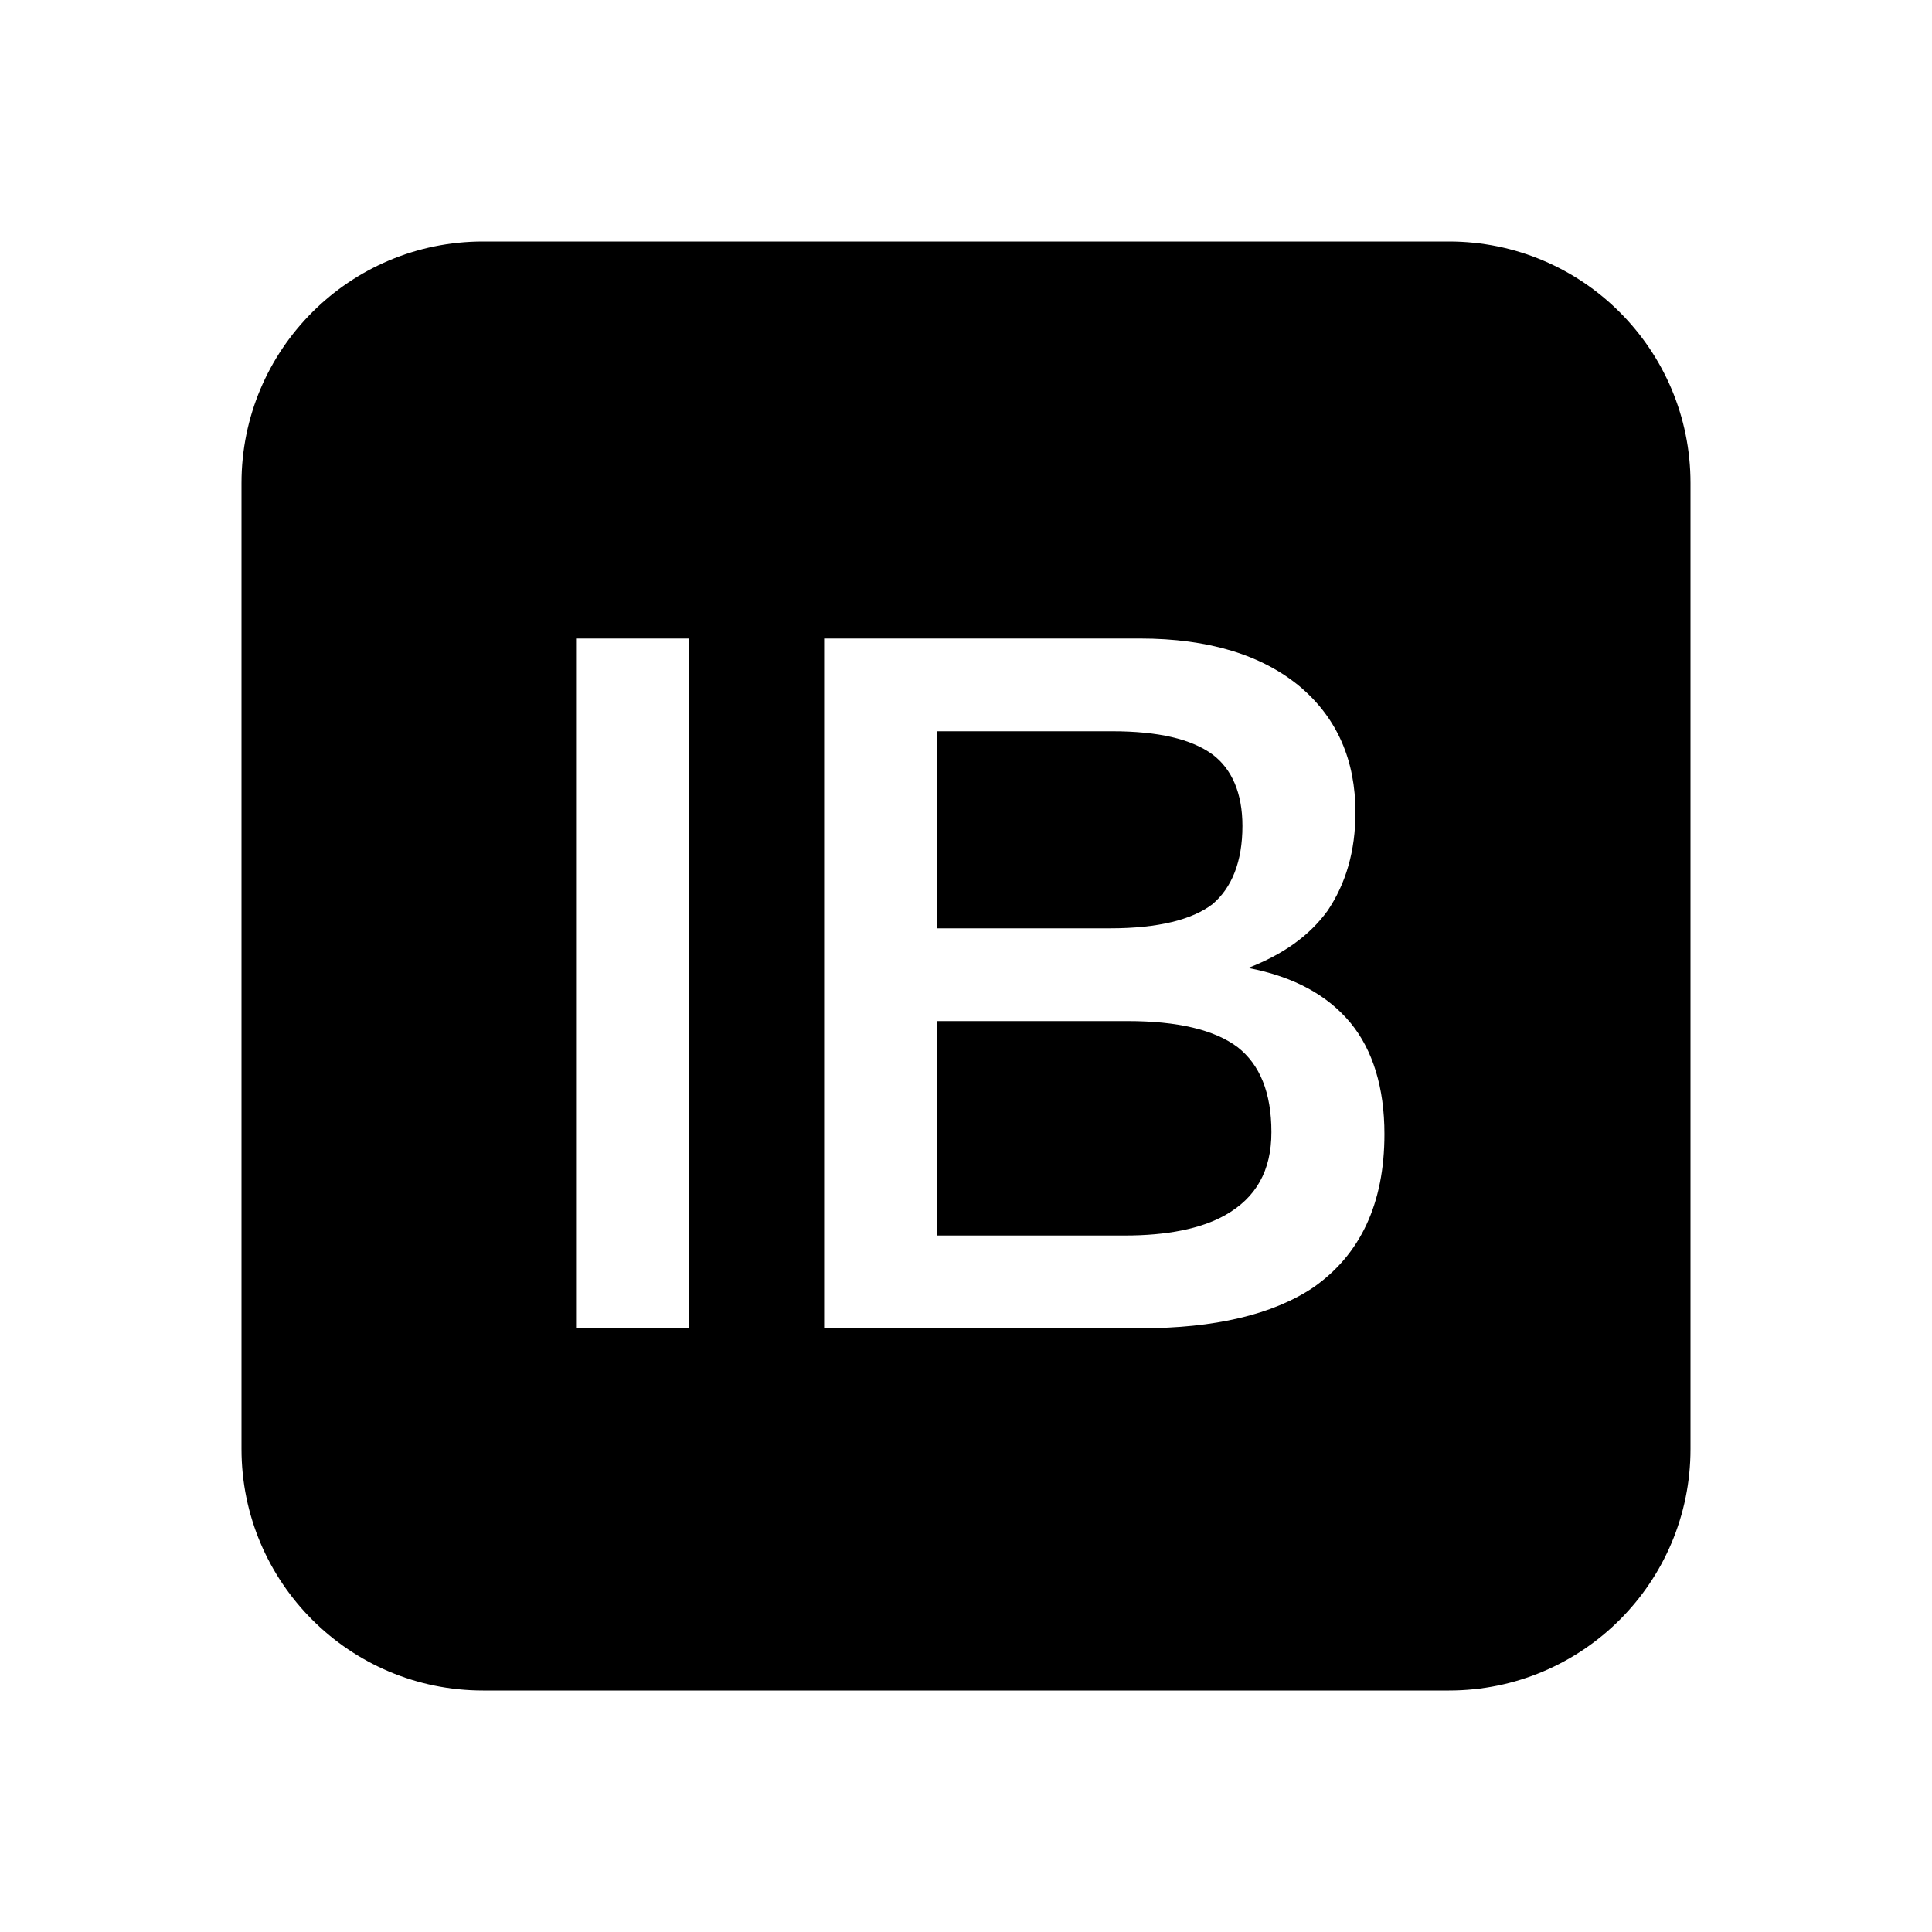
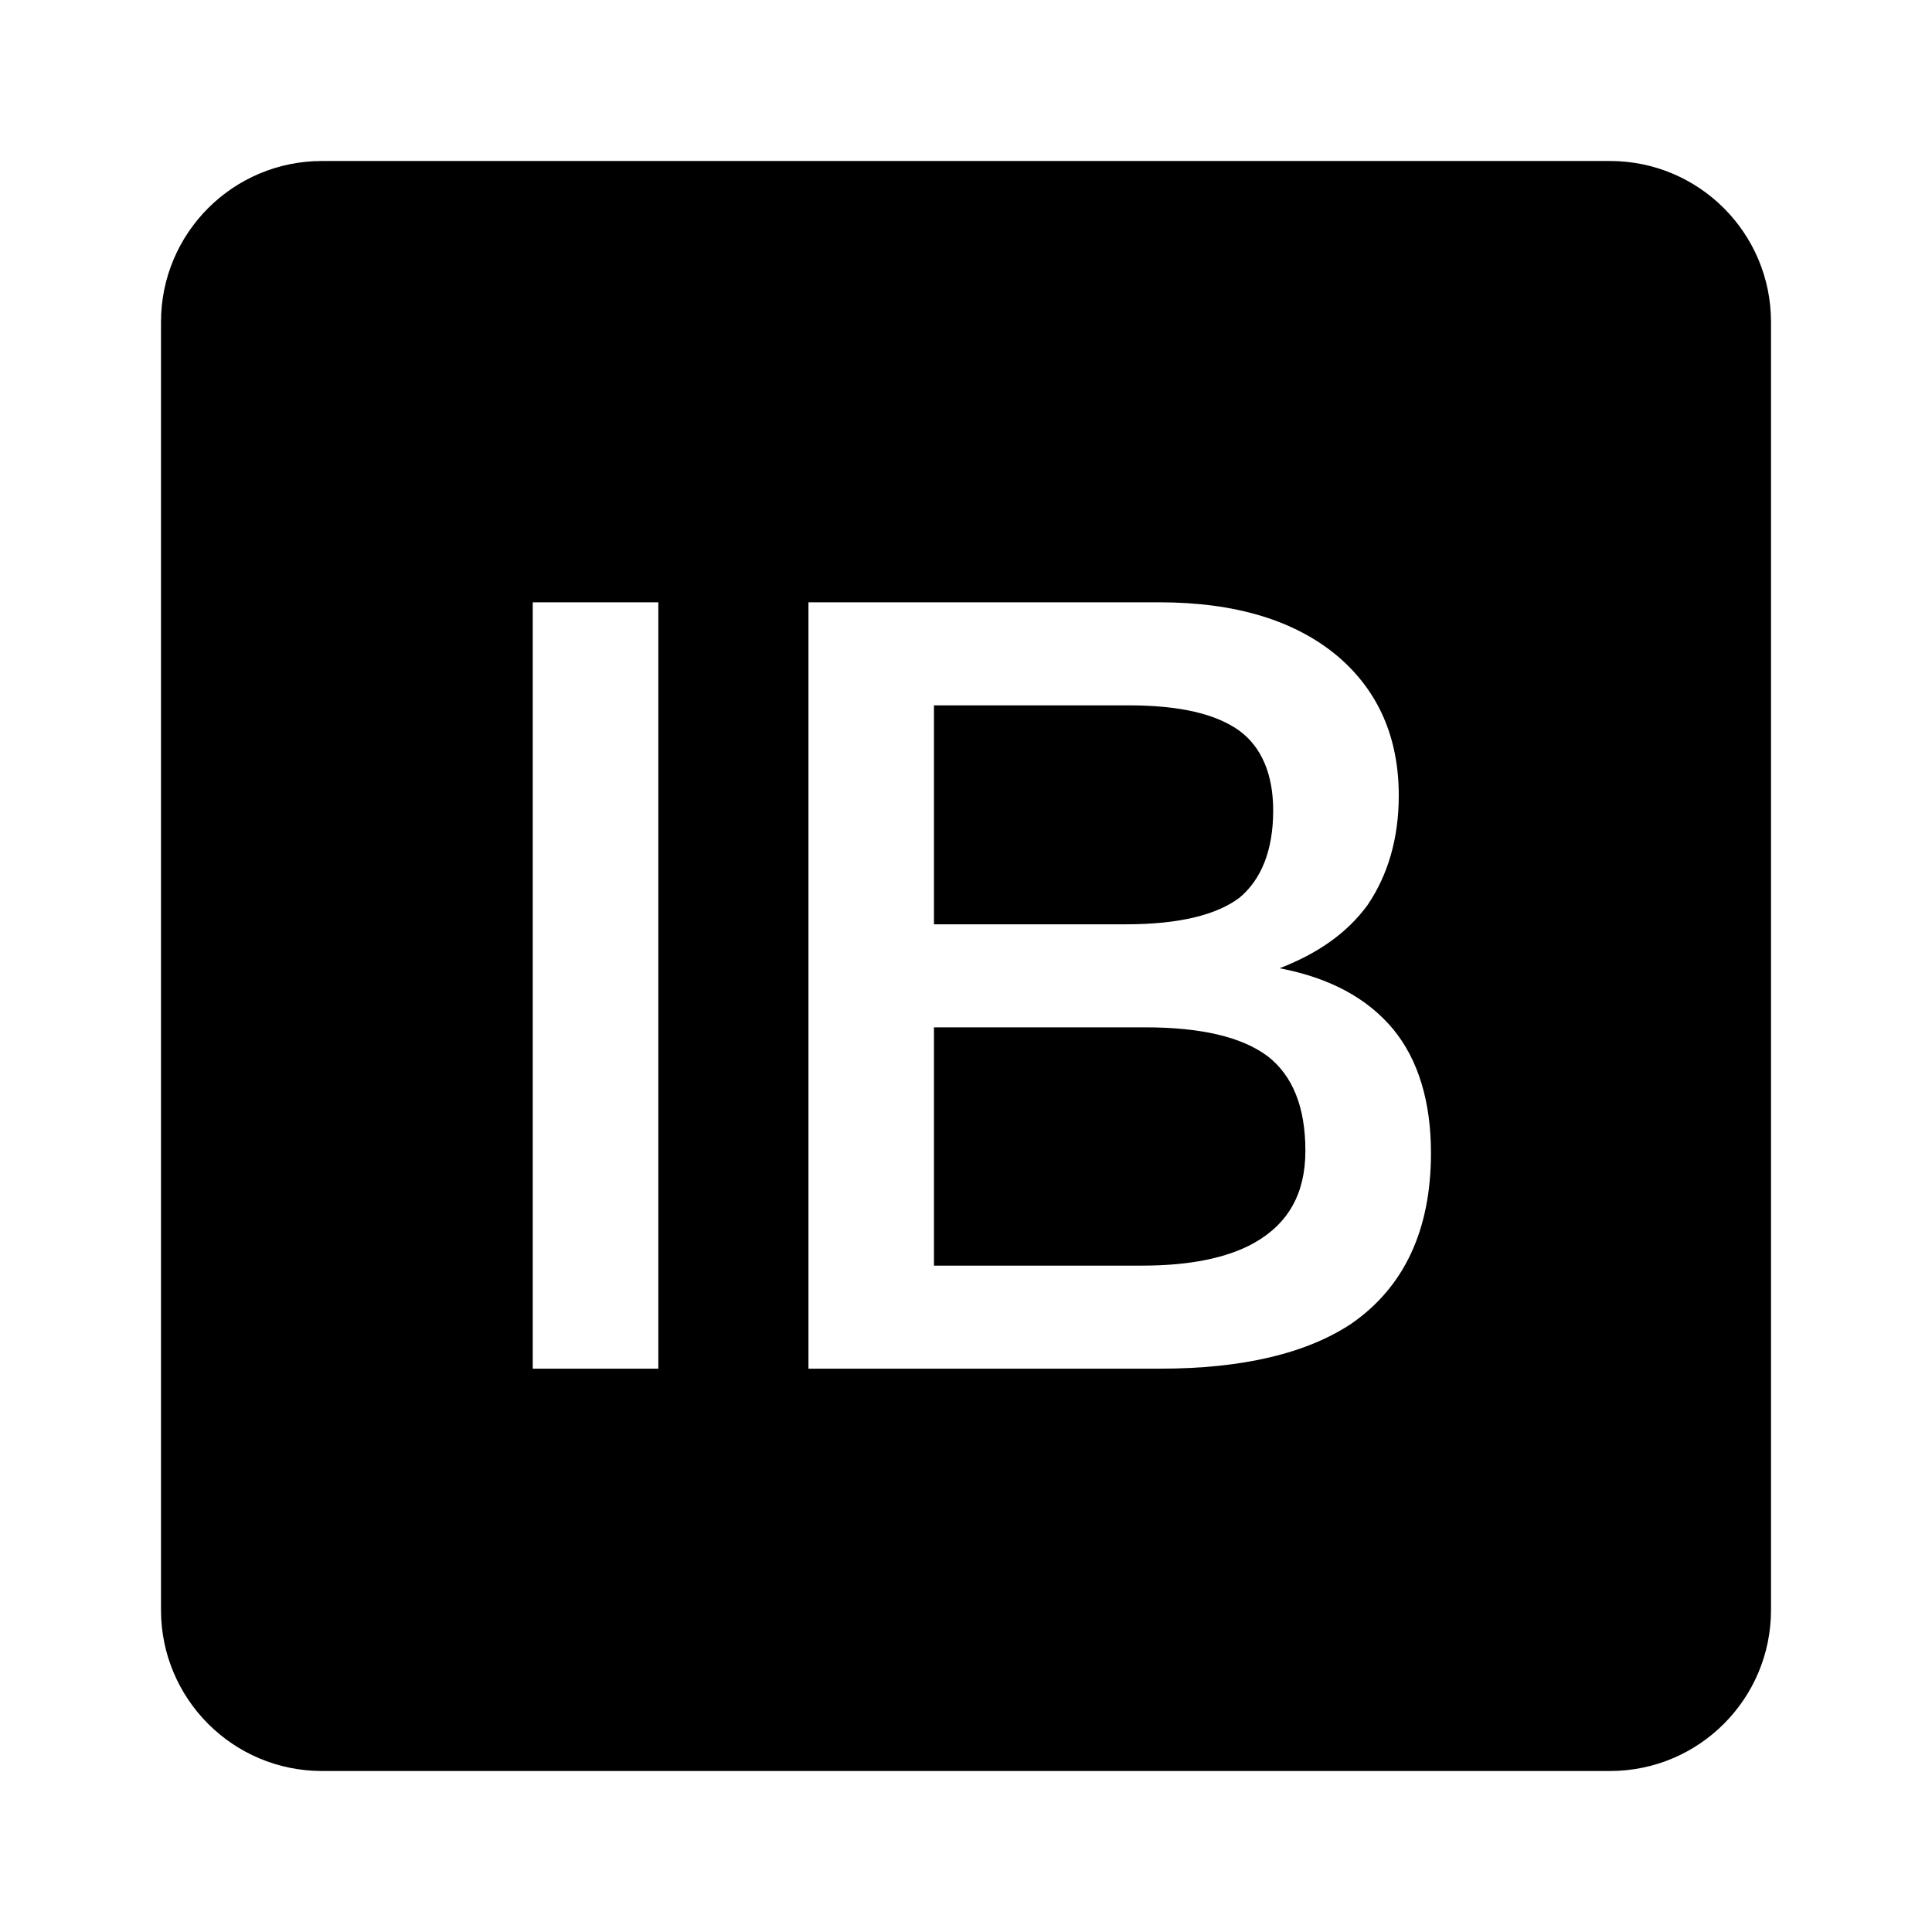
- <svg xmlns="http://www.w3.org/2000/svg" viewBox="0 0 24 24" fill="none">
-   <path fill-rule="evenodd" clip-rule="evenodd" d="M6 3C4.343 3 3 4.343 3 6V18C3 19.657 4.343 21 6 21H18C19.657 21 21 19.657 21 18V6C21 4.343 19.657 3 18 3H6ZM7.156 16.5V7.932H8.56V16.5H7.156ZM10.238 16.5V7.932H14.162C15.014 7.932 15.686 8.136 16.166 8.544C16.61 8.928 16.838 9.444 16.838 10.092C16.838 10.572 16.718 10.98 16.49 11.316C16.262 11.628 15.938 11.856 15.506 12.024C16.07 12.132 16.49 12.36 16.778 12.708C17.054 13.044 17.198 13.512 17.198 14.088C17.198 14.952 16.898 15.588 16.31 15.996C15.806 16.332 15.086 16.5 14.174 16.5H10.238ZM13.814 9.084H11.642V11.532H13.79C14.39 11.532 14.81 11.424 15.062 11.232C15.302 11.028 15.434 10.704 15.434 10.26C15.434 9.852 15.302 9.552 15.062 9.372C14.798 9.18 14.39 9.084 13.814 9.084ZM14.006 12.684H11.642V15.348H13.97C14.498 15.348 14.918 15.264 15.218 15.096C15.602 14.88 15.794 14.544 15.794 14.064C15.794 13.572 15.65 13.224 15.374 13.008C15.086 12.792 14.63 12.684 14.006 12.684Z" fill="currentColor" />
+ <svg xmlns="http://www.w3.org/2000/svg" viewBox="0 0 24 24">
+   <path fill-rule="evenodd" clip-rule="evenodd" d="M4 2C2.895 2 2 2.895 2 4V20C2 21.105 2.895 22 4 22H20C21.105 22 22 21.105 22 20V4C22 2.895 21.105 2 20 2H4ZM6.618 17.002V7.482H8.178V17.002H6.618ZM10.043 17.002V7.482H14.402C15.349 7.482 16.096 7.708 16.629 8.162C17.122 8.588 17.376 9.162 17.376 9.882C17.376 10.415 17.242 10.868 16.989 11.242C16.736 11.588 16.376 11.842 15.896 12.028C16.523 12.148 16.989 12.402 17.309 12.788C17.616 13.162 17.776 13.682 17.776 14.322C17.776 15.282 17.442 15.988 16.789 16.442C16.229 16.815 15.429 17.002 14.416 17.002H10.043ZM14.016 8.762H11.602V11.482H13.989C14.656 11.482 15.123 11.362 15.402 11.148C15.669 10.922 15.816 10.562 15.816 10.068C15.816 9.615 15.669 9.282 15.402 9.082C15.109 8.868 14.656 8.762 14.016 8.762ZM14.229 12.762H11.602V15.722H14.189C14.776 15.722 15.242 15.628 15.576 15.442C16.003 15.202 16.216 14.828 16.216 14.295C16.216 13.748 16.056 13.362 15.749 13.122C15.429 12.882 14.922 12.762 14.229 12.762Z" fill="currentColor" />
</svg>
